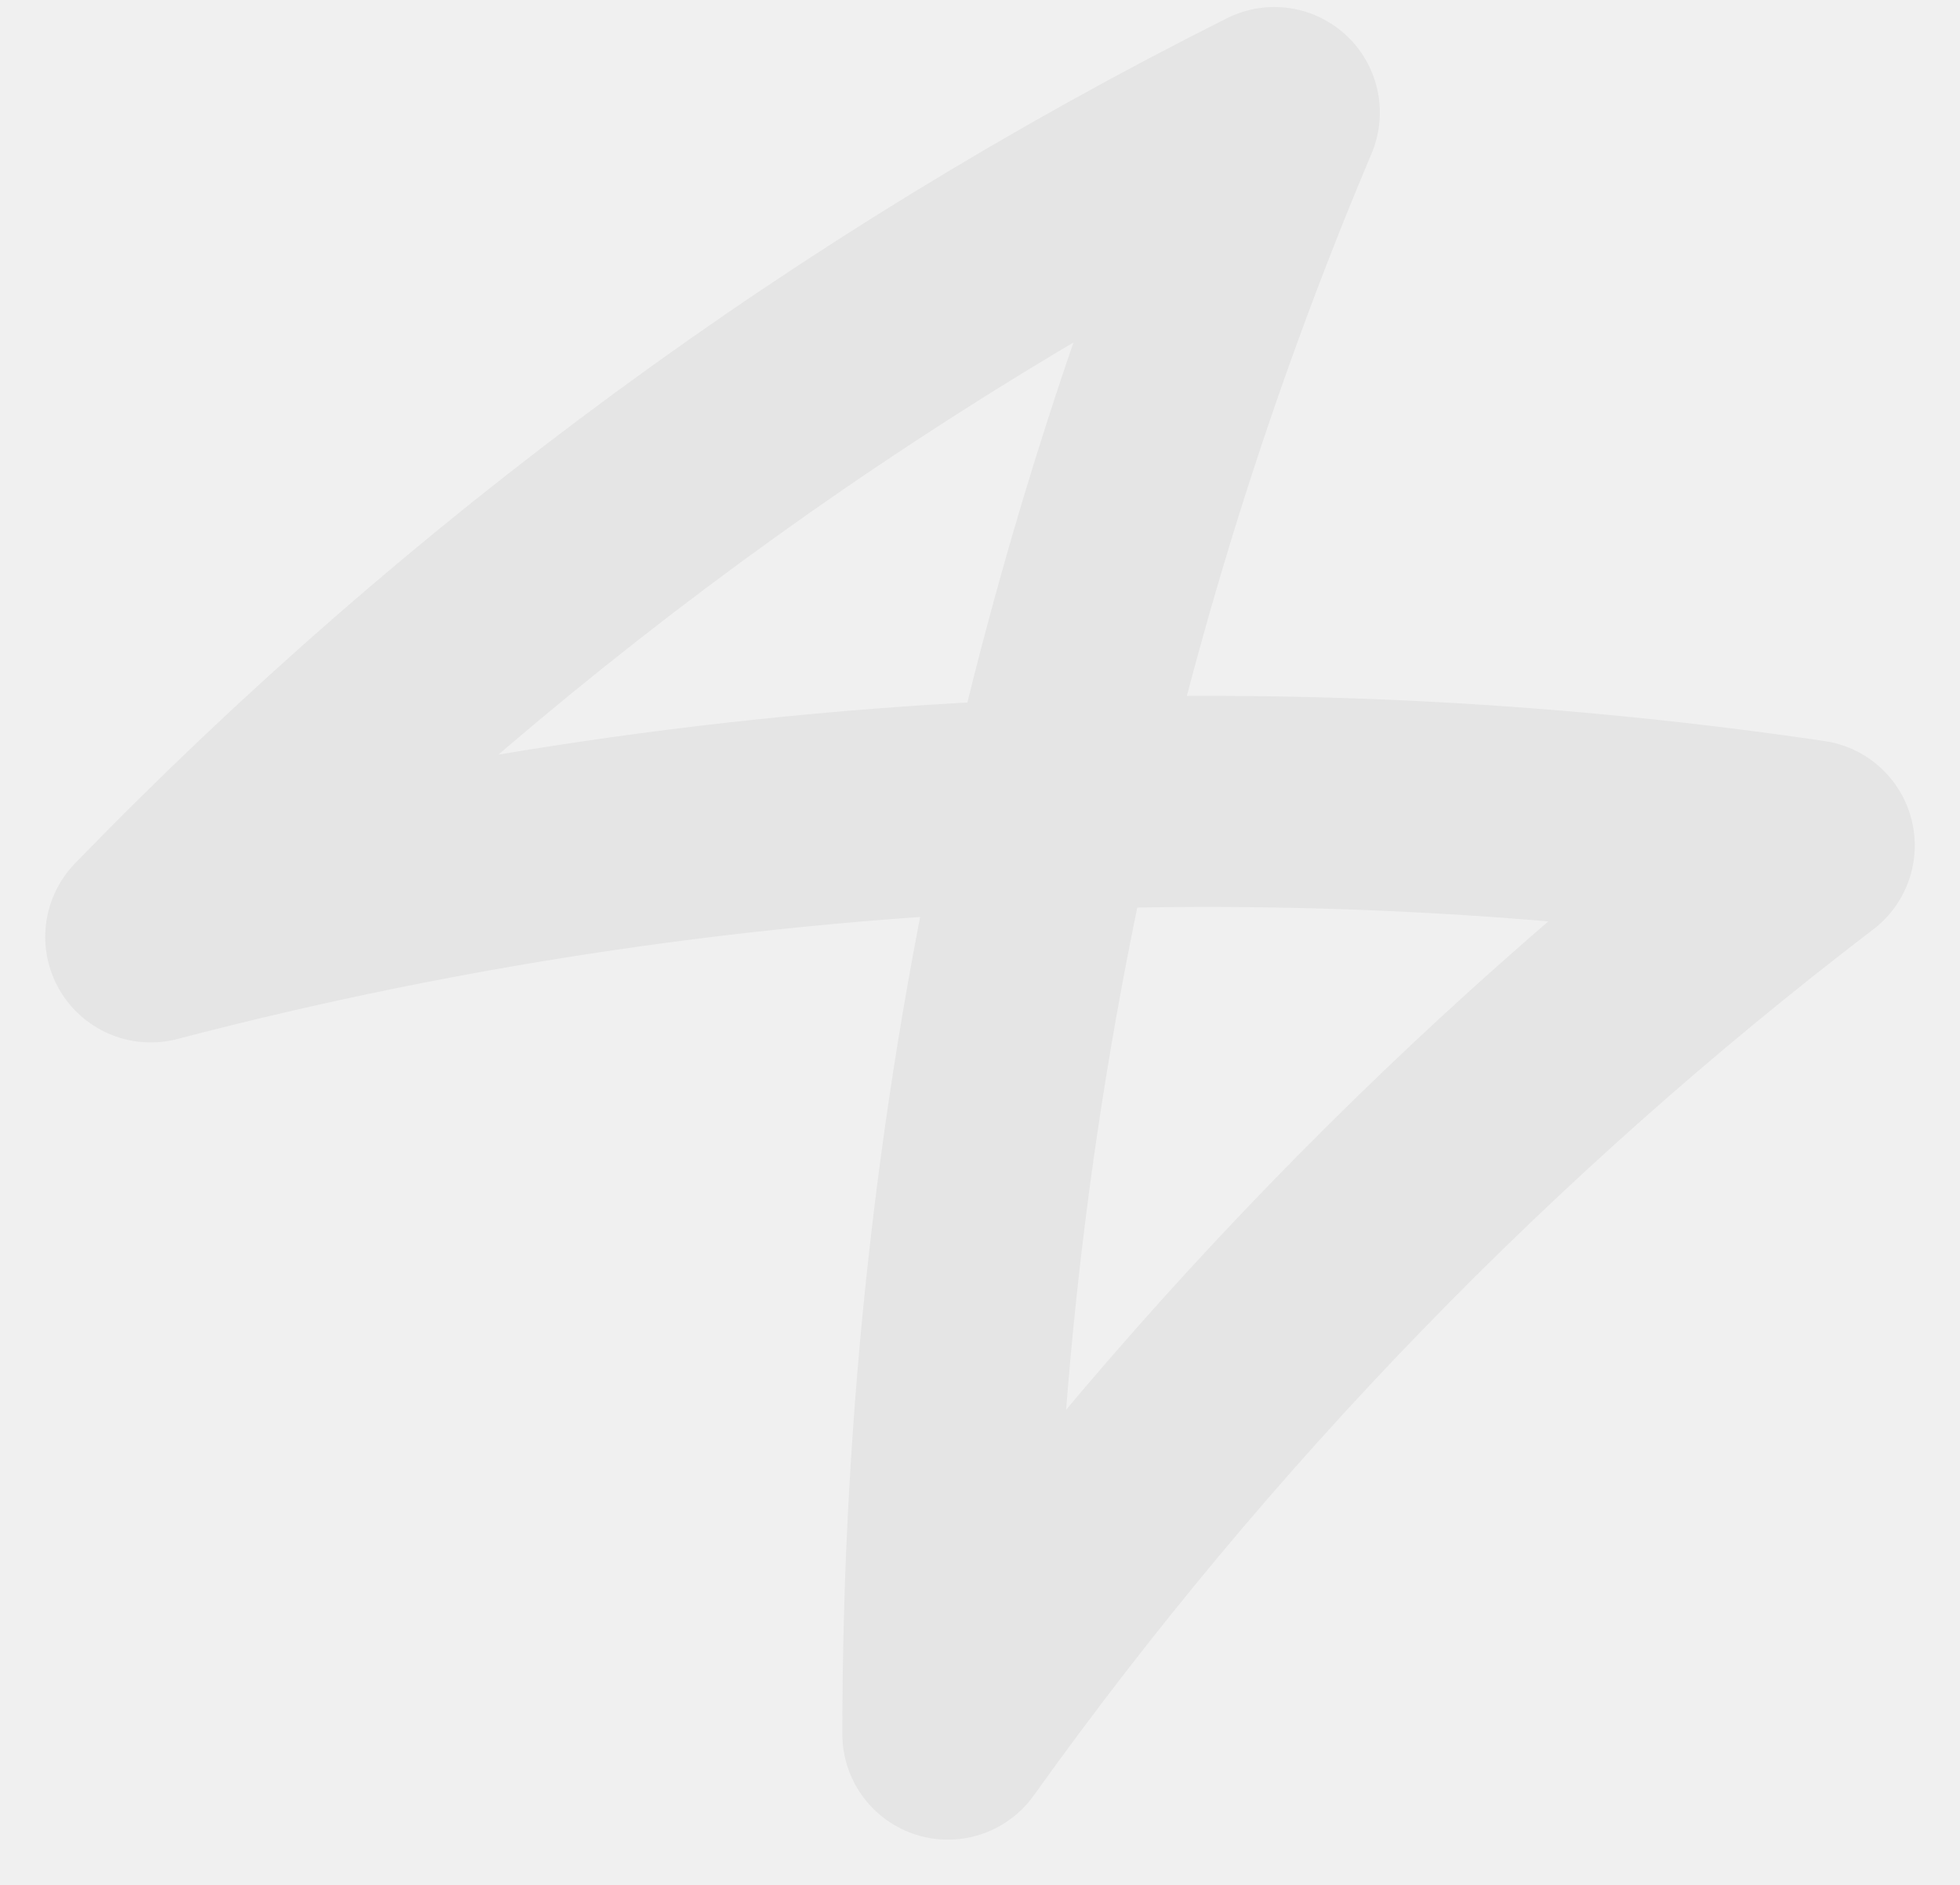
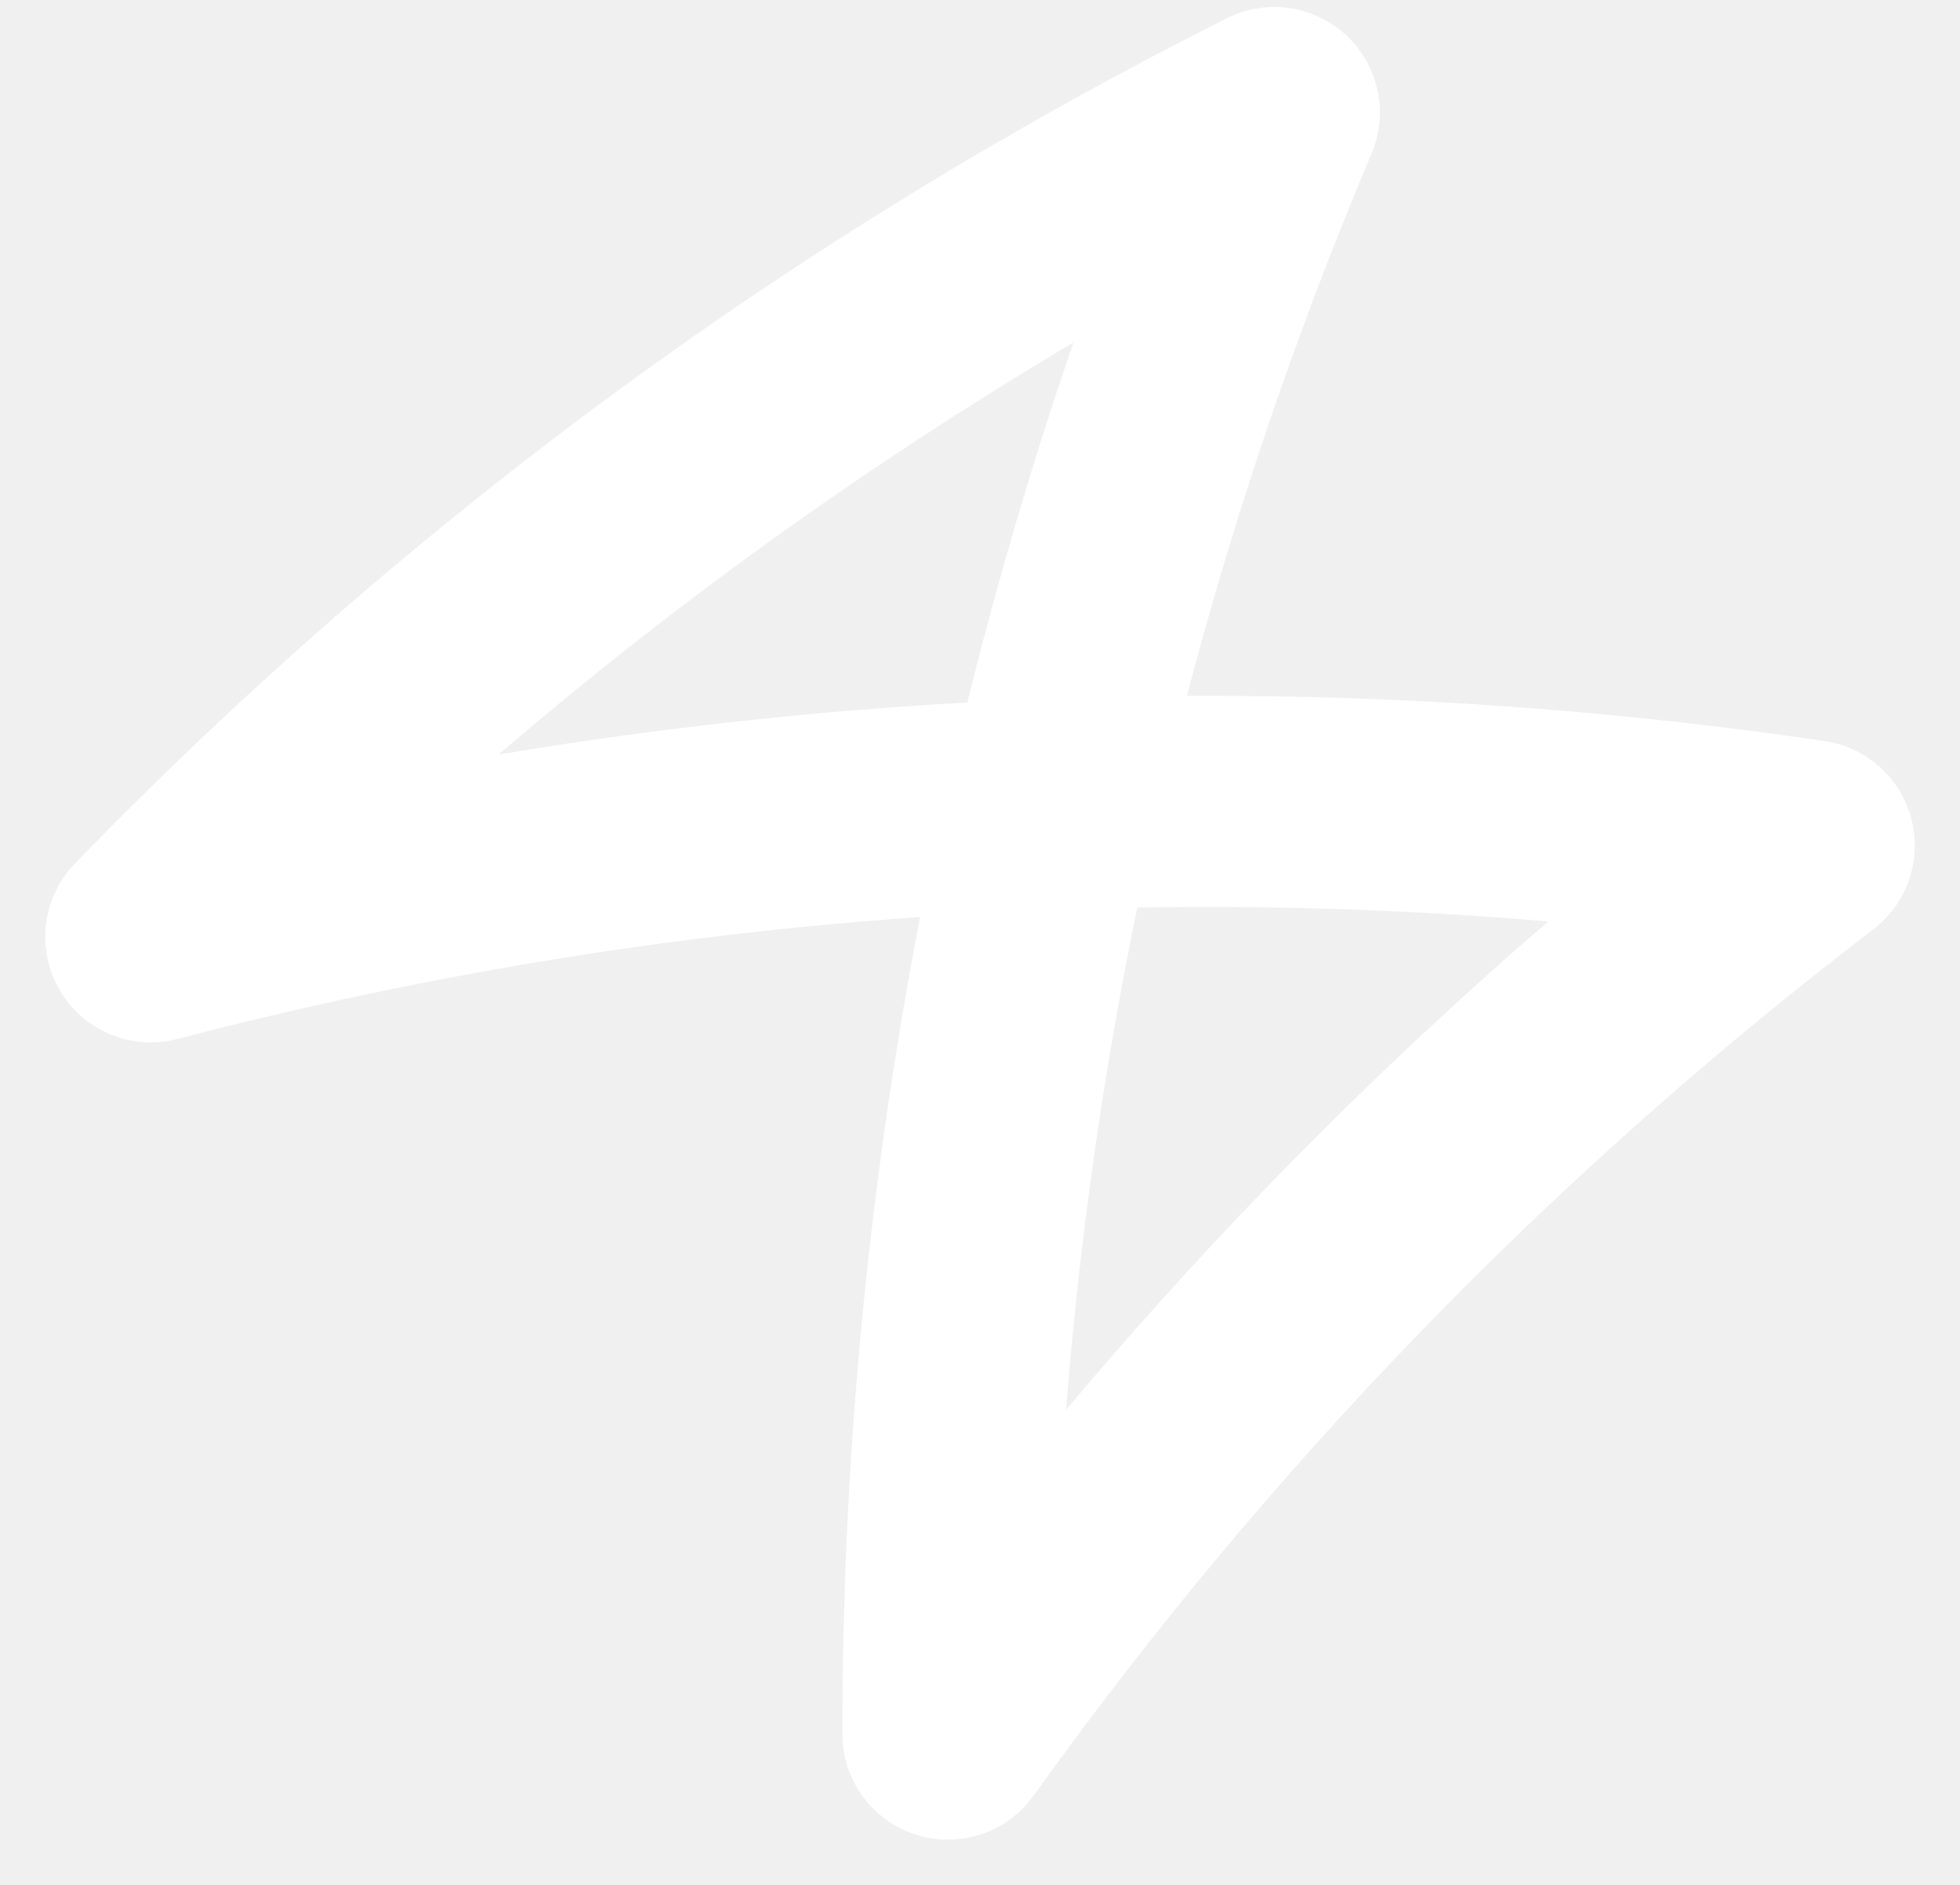
<svg xmlns="http://www.w3.org/2000/svg" width="26" height="25" fill="none" viewBox="0 0 26 25">
-   <path stroke="#E5E5E5" stroke-linecap="round" stroke-linejoin="round" stroke-miterlimit="10" stroke-width="2.8" d="M12.574 23c0-4.237.473-8.368 1.379-12.34a54.719 54.719 0 012.951-9.167A55.354 55.354 0 002 12.426a55.132 55.132 0 0111.953-1.758c3.391-.127 6.749.06 10.047.546A55.381 55.381 0 0012.574 23z" />
+   <path stroke="#FFFFFF" stroke-linecap="round" stroke-linejoin="round" stroke-miterlimit="10" stroke-width="2.8" d="M12.574 23c0-4.237.473-8.368 1.379-12.34a54.719 54.719 0 012.951-9.167A55.354 55.354 0 002 12.426a55.132 55.132 0 0111.953-1.758c3.391-.127 6.749.06 10.047.546A55.381 55.381 0 0012.574 23z" />
</svg>
